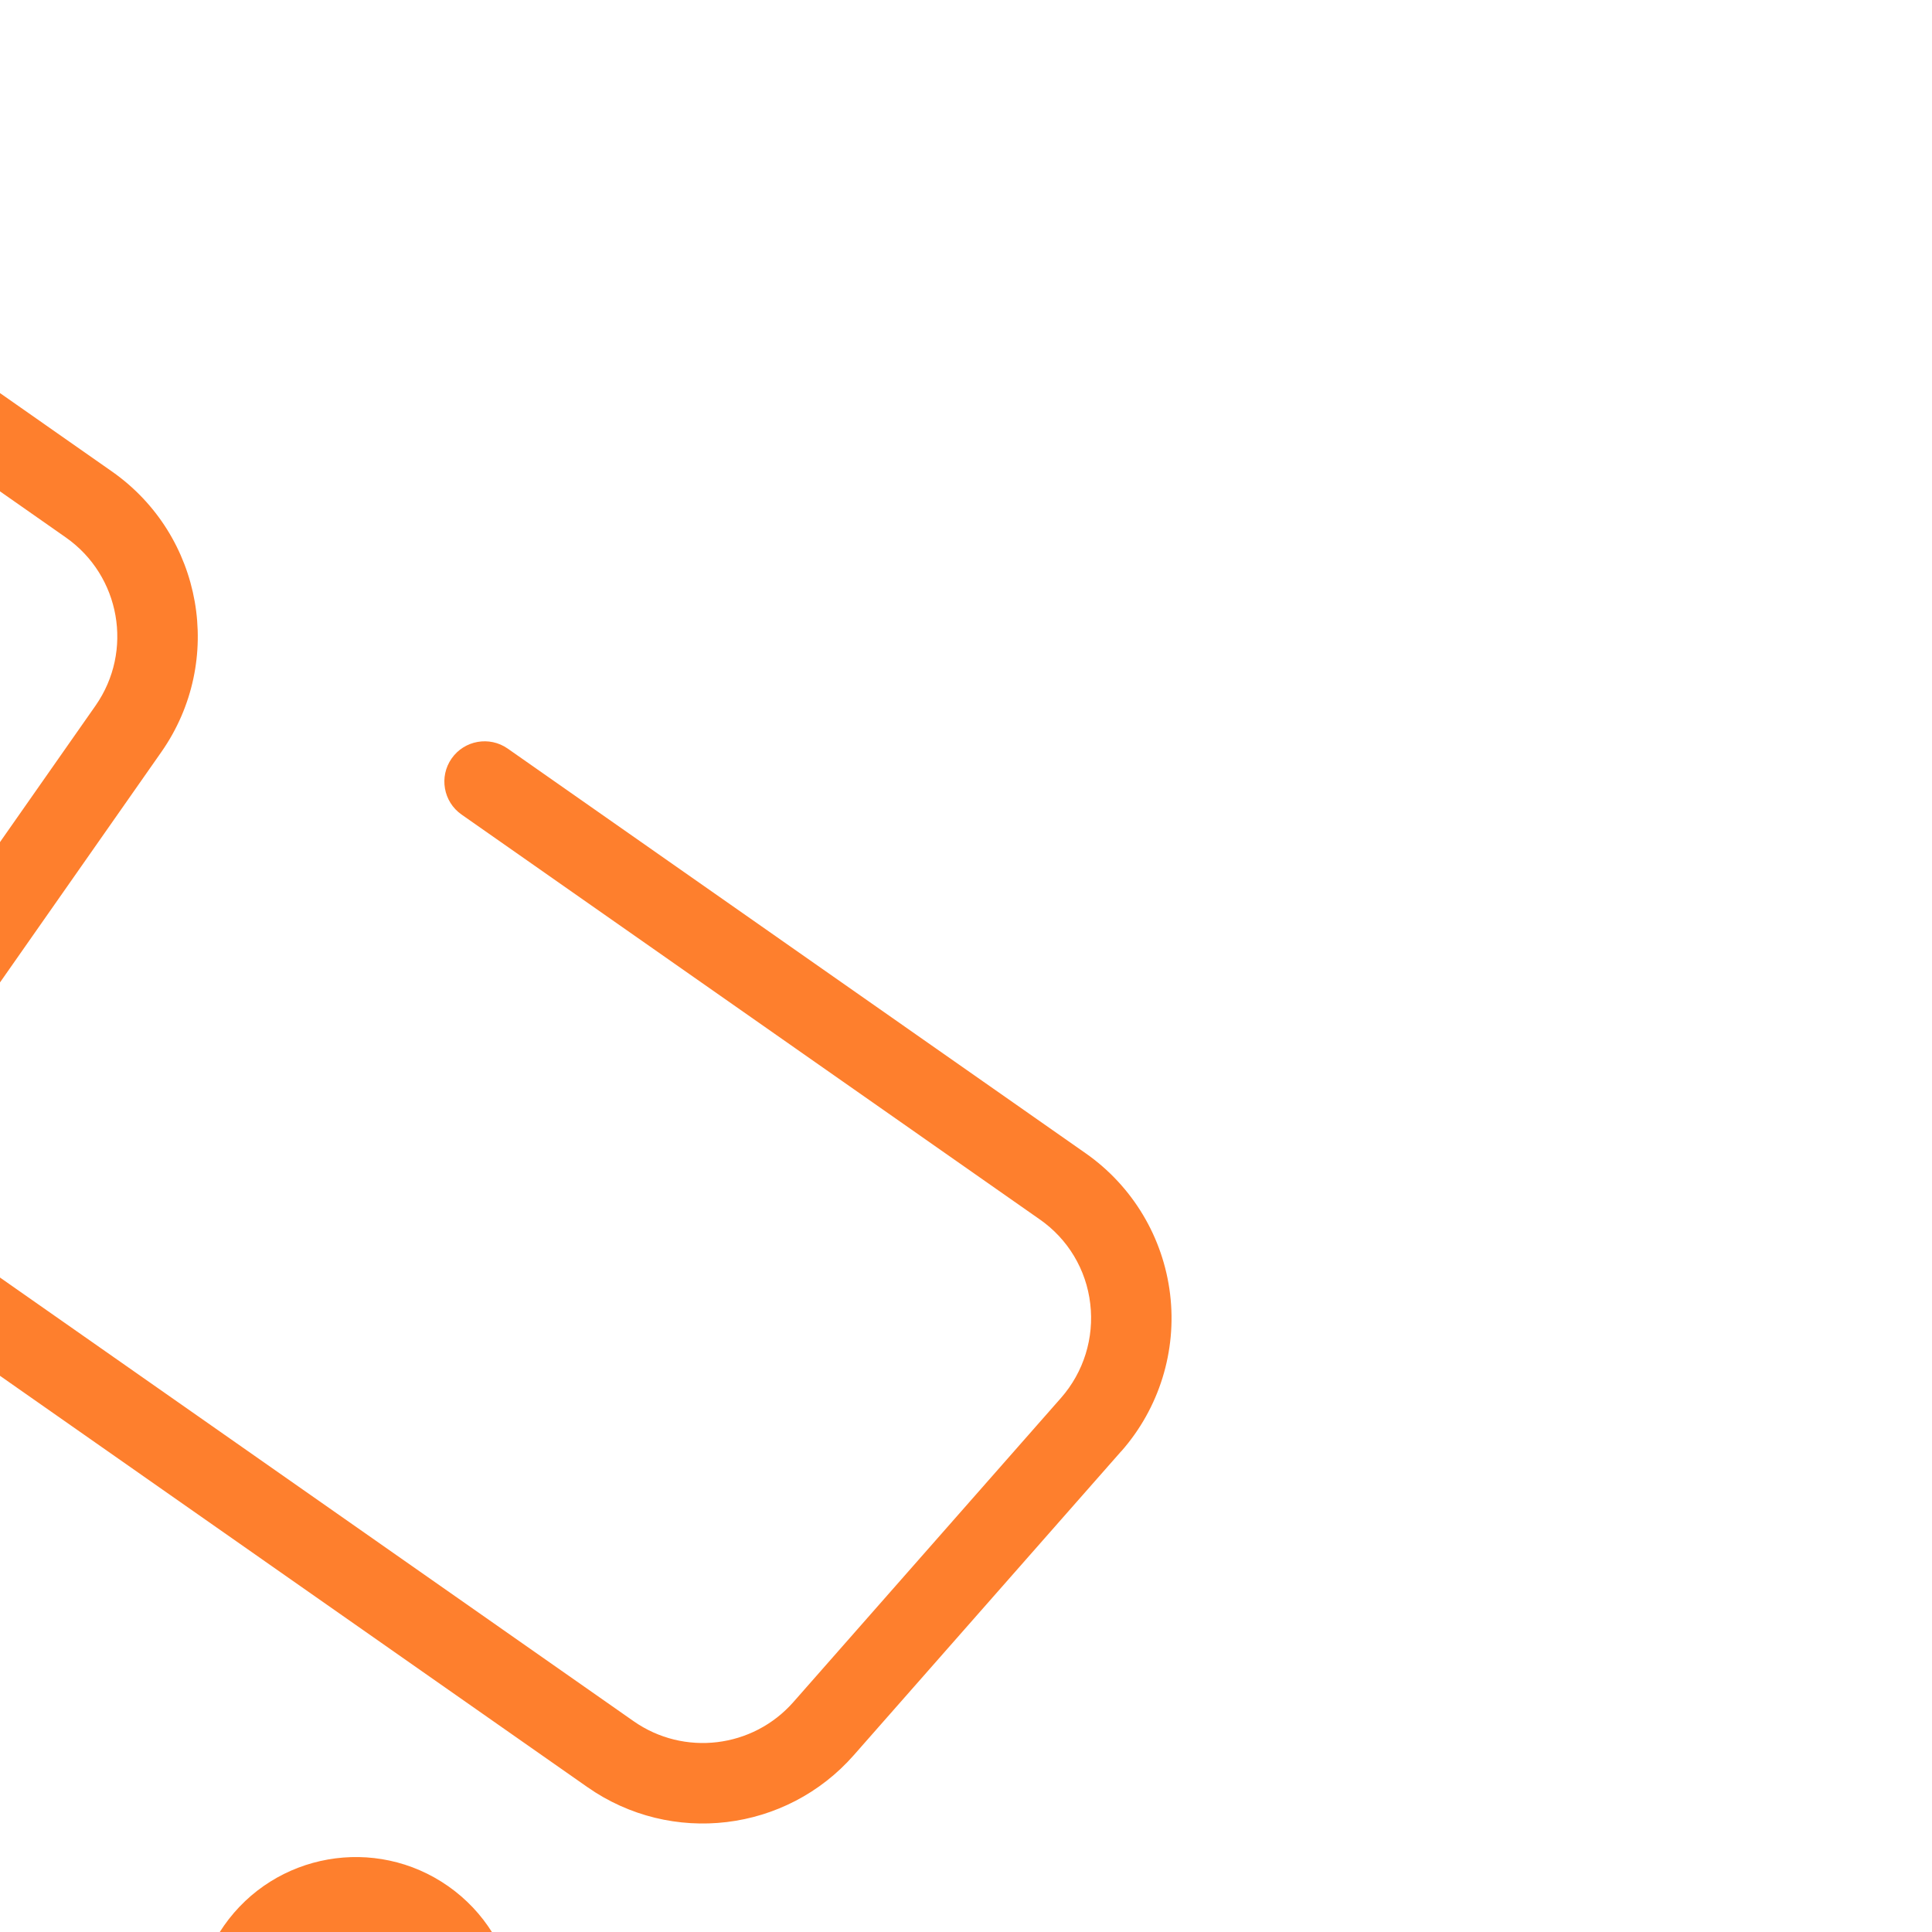
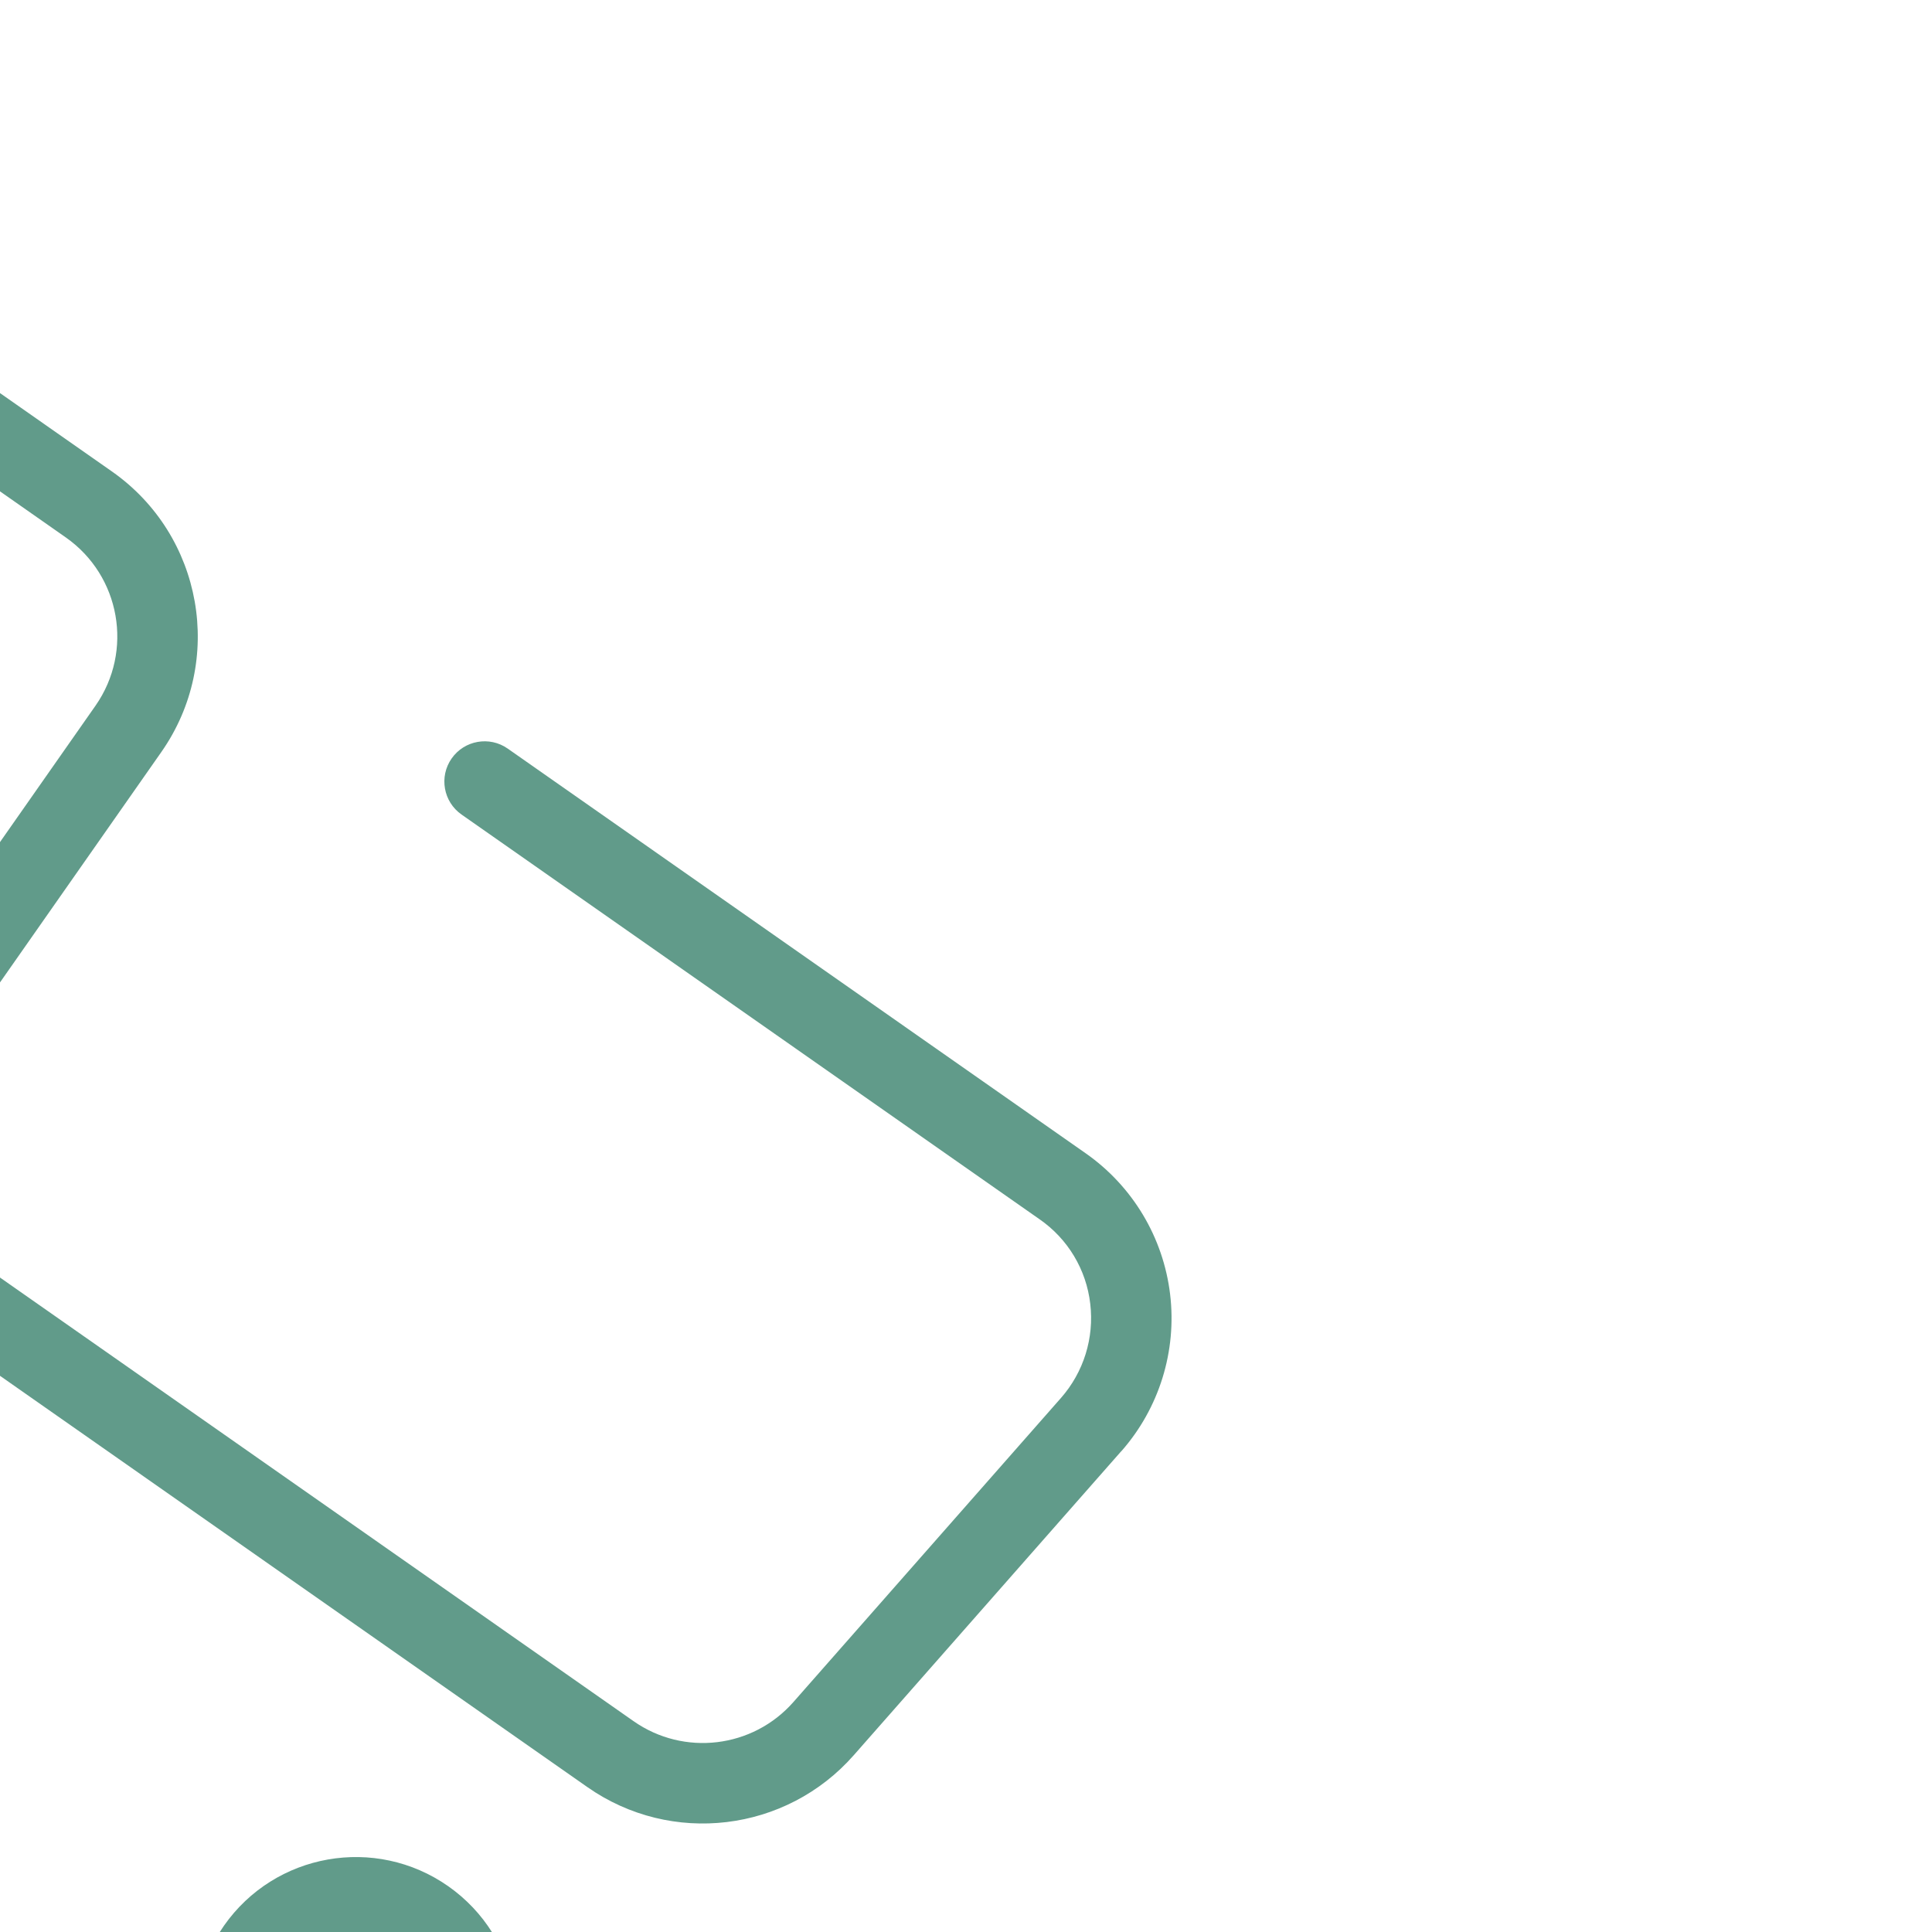
- <svg xmlns="http://www.w3.org/2000/svg" fill="#FE7F2D" width="800px" height="800px" transform="rotate(35)" viewBox="0 0 24 24">
+ <svg xmlns="http://www.w3.org/2000/svg" fill="#619B8A" width="800px" height="800px" transform="rotate(35)" viewBox="0 0 24 24">
  <g id="cart">
    <path d="M8,16a2,2,0,1,0,2,2A2.002,2.002,0,0,0,8,16Zm0,3a1,1,0,1,1,1-1A1.001,1.001,0,0,1,8,19Z" />
    <path d="M18,16a2,2,0,1,0,2,2A2.002,2.002,0,0,0,18,16Zm0,3a1,1,0,1,1,1-1A1.001,1.001,0,0,1,18,19Z" />
    <path d="M21.75,6.776l-.556,5A2.498,2.498,0,0,1,18.71,14H8.5A2.503,2.503,0,0,1,6,11.5v-5A1.502,1.502,0,0,0,4.5,5h-2a.5.5,0,0,1,0-1h2A2.503,2.503,0,0,1,7,6.5v5A1.502,1.502,0,0,0,8.5,13H18.71a1.499,1.499,0,0,0,1.491-1.335l.556-5a1.502,1.502,0,0,0-.373-1.166A1.482,1.482,0,0,0,19.266,5H10.5a.5.5,0,0,1,0-1h8.766a2.501,2.501,0,0,1,2.485,2.776Z" />
  </g>
</svg>
